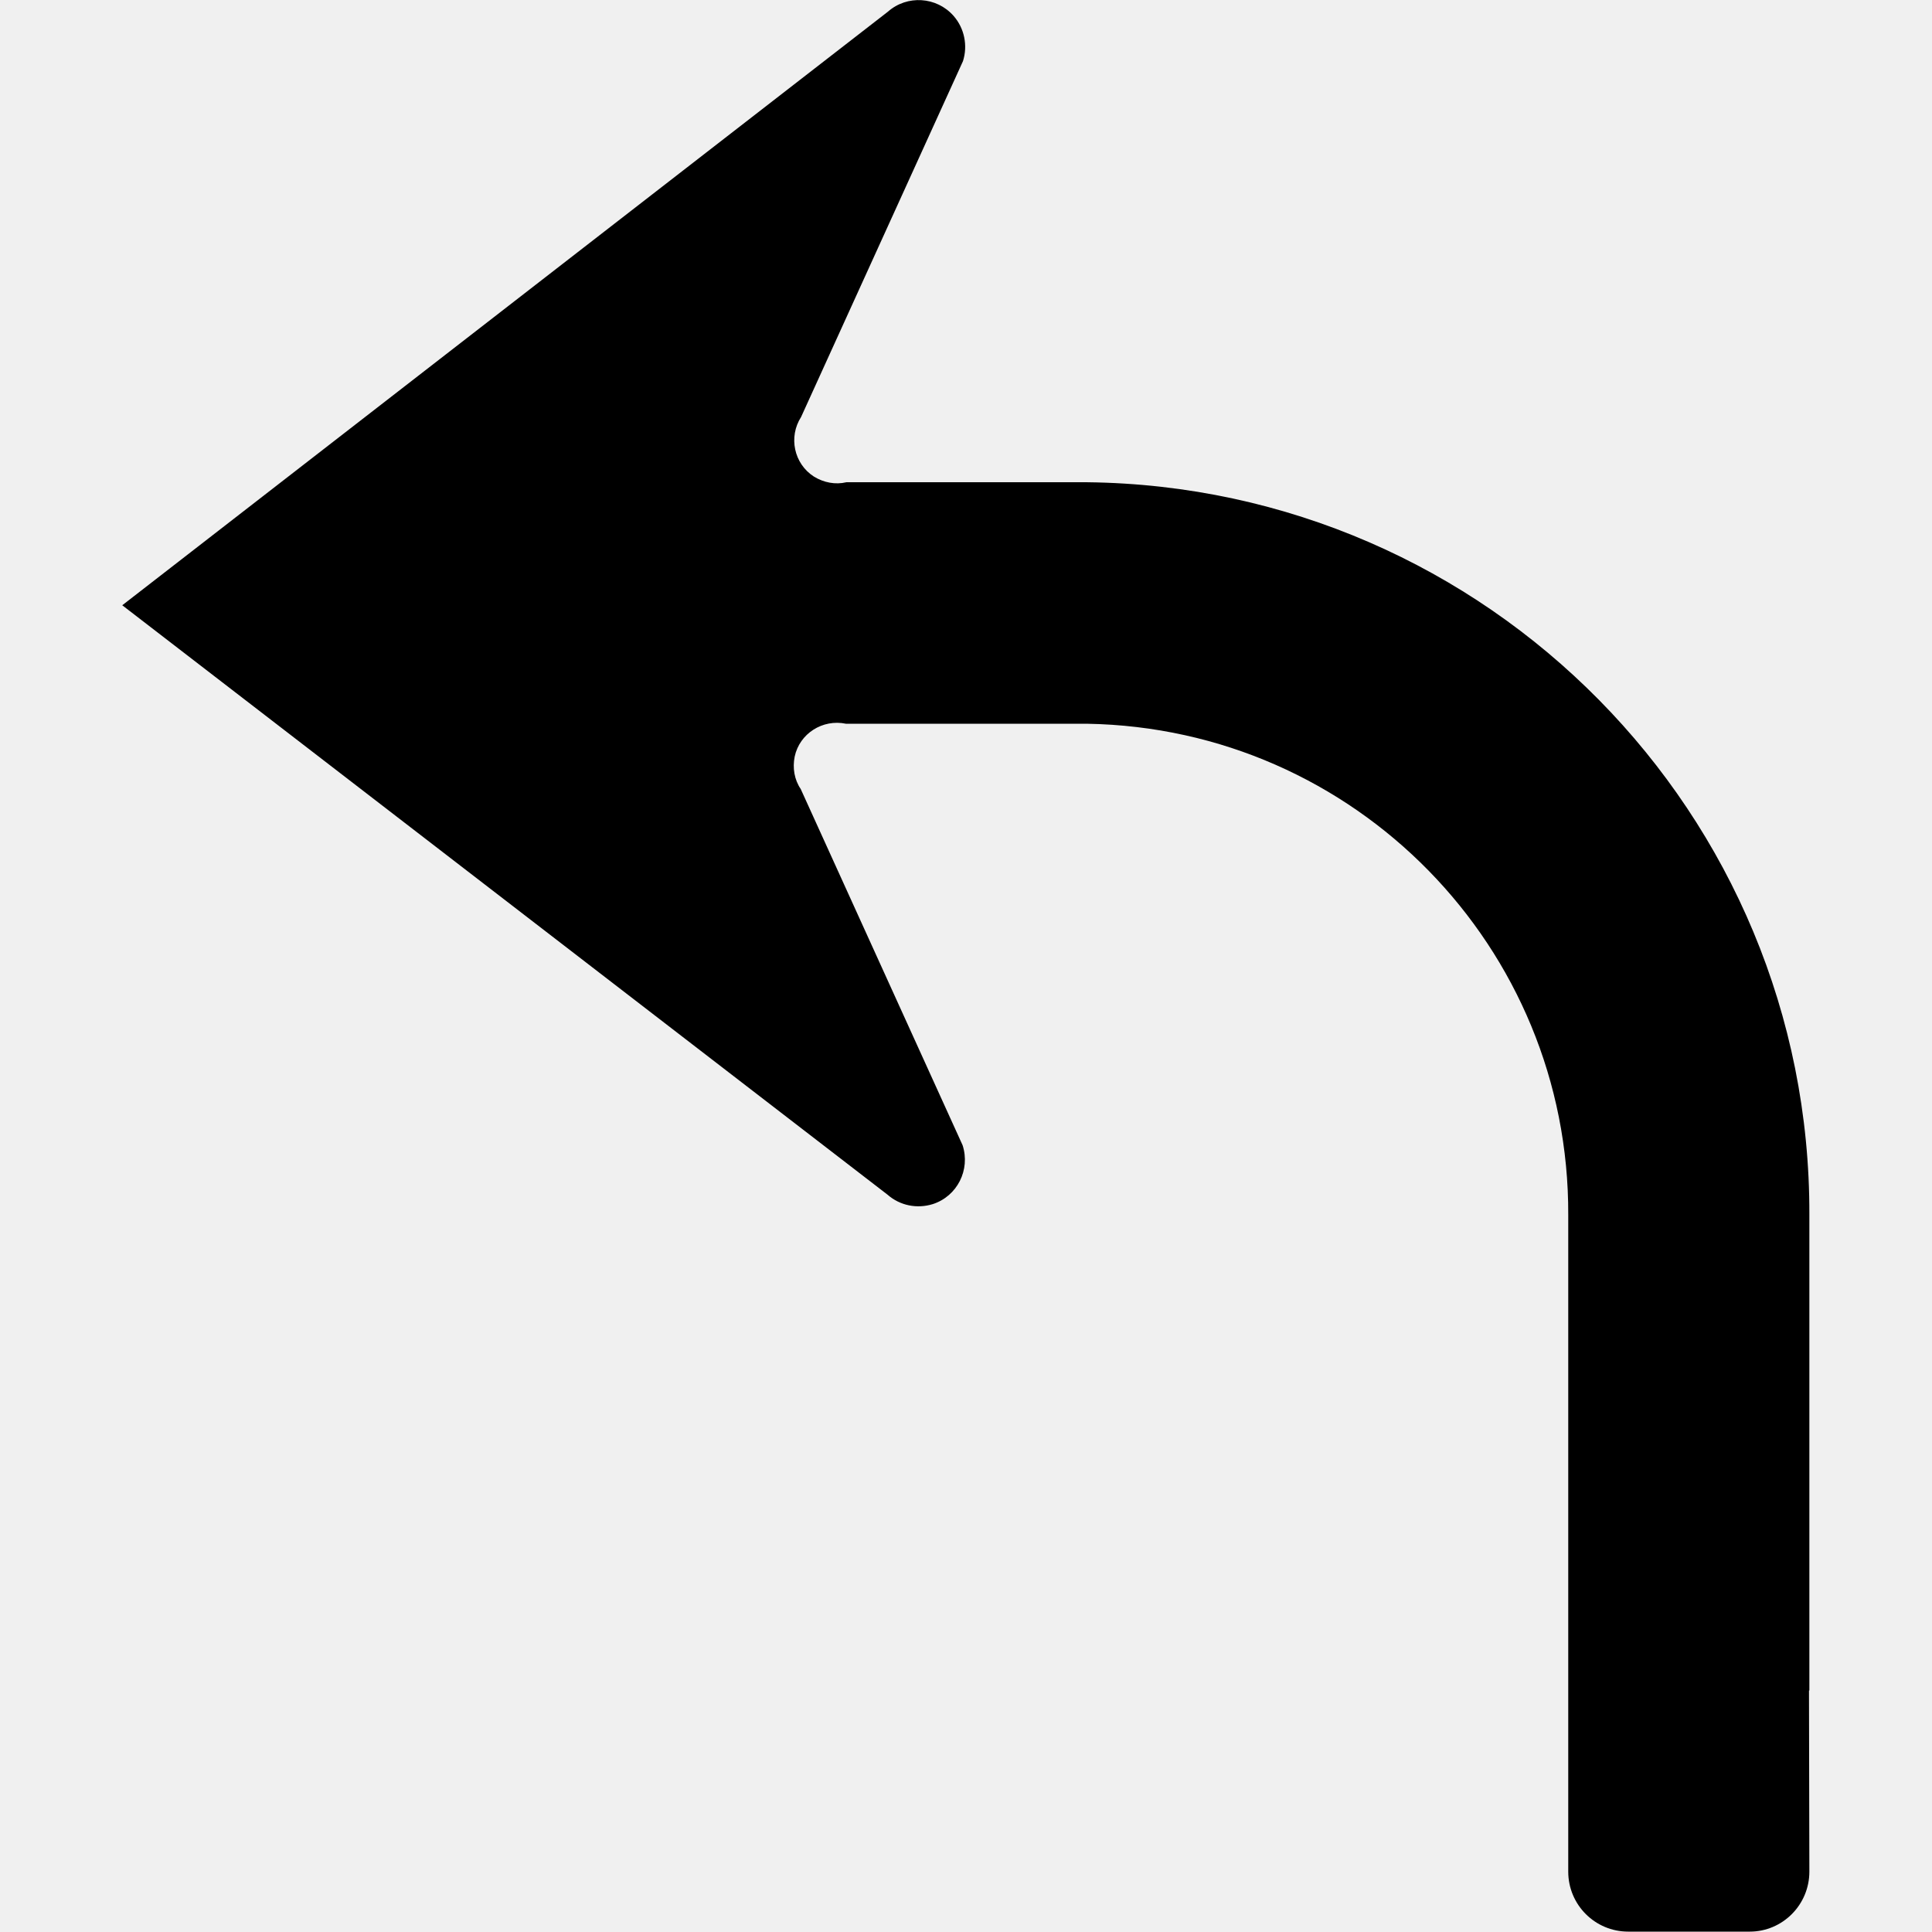
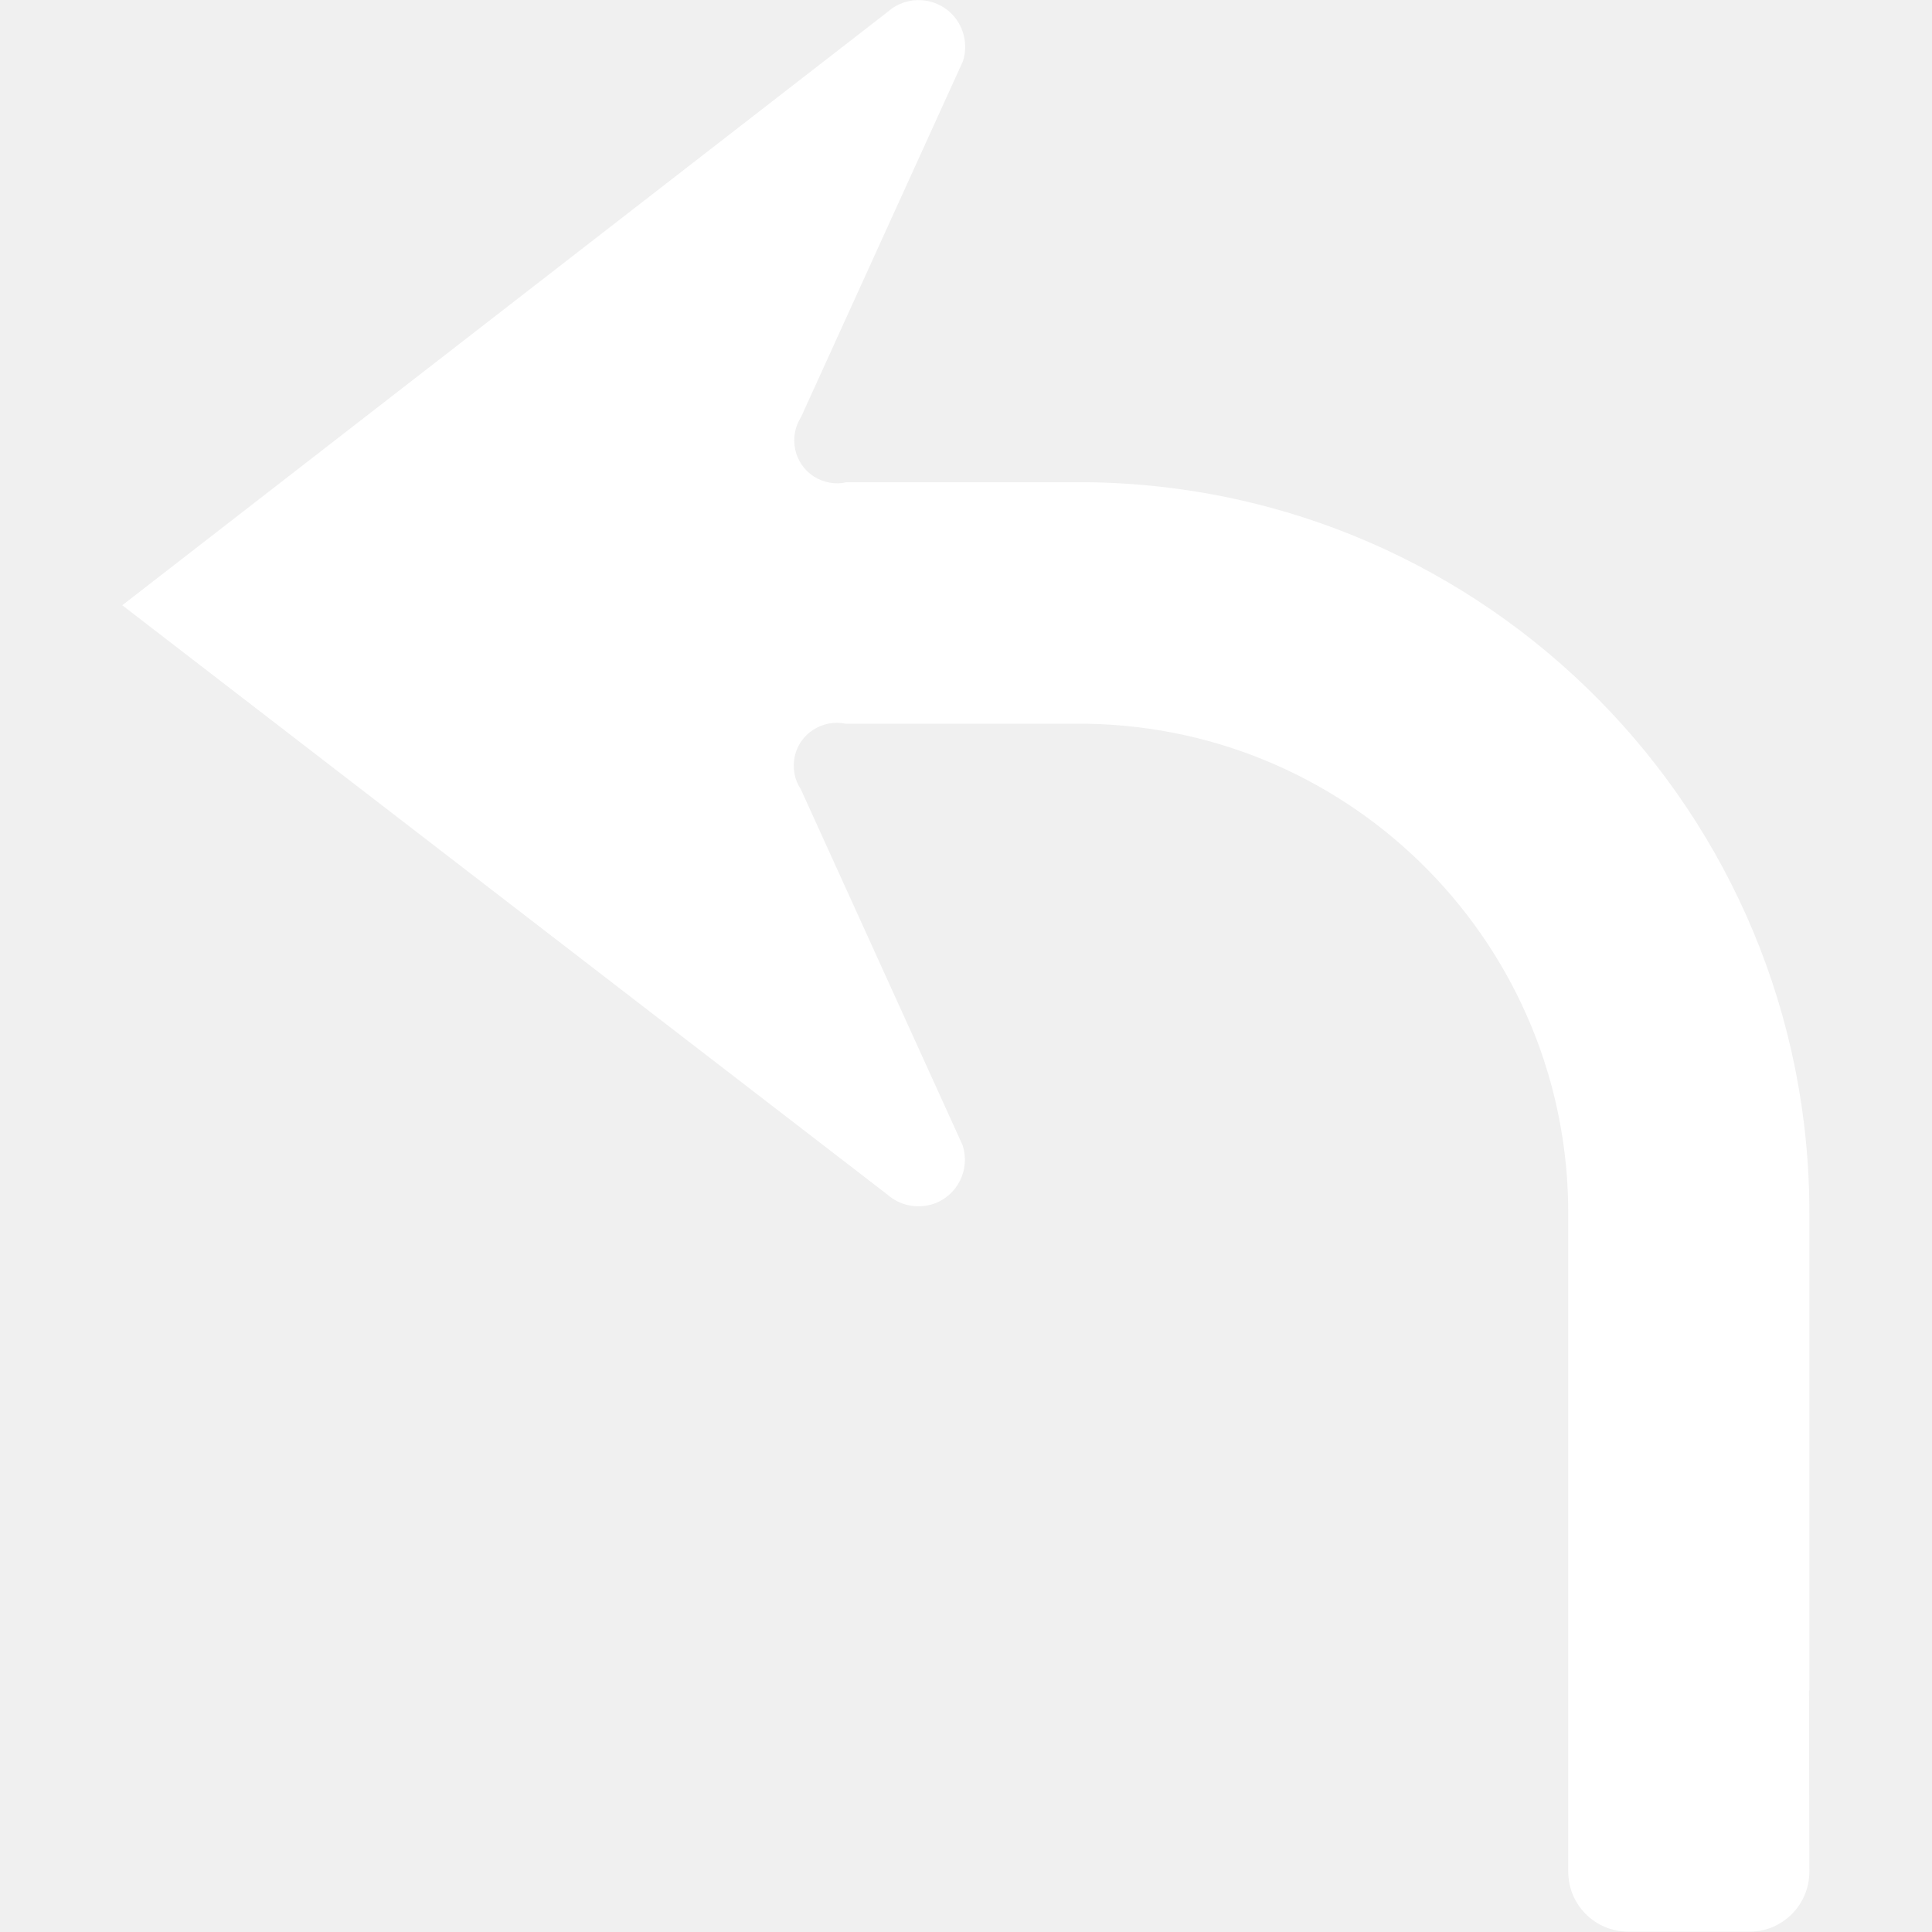
<svg xmlns="http://www.w3.org/2000/svg" version="1.1" id="Layer_1" x="0px" y="0px" viewBox="0 0 512 512" style="enable-background:new 0 0 512 512;" xml:space="preserve">
-   <g>
+   <g fill="white">
    <path d="M287.8,127.8l0.3,0c106.2,1.2,191.7,87.9,191.4,194.1v126.1h-0.1l0.1,48c0,8.8-7.1,15.9-15.8,15.9h0h-32.2   c-8.8,0-15.9-7.1-15.9-15.9V322c0.3-71-56.5-129-127.5-130.2h-63.9c-6.2-1.3-12.3,2.6-13.6,8.7c-0.6,3-0.1,6.1,1.6,8.6l42.9,94.4   c2.1,6.5-1.4,13.5-7.9,15.6c-4.2,1.3-8.7,0.4-12-2.5L32.4,160.4L235.3,3.1c5.1-4.5,12.9-4,17.4,1.1c2.9,3.3,3.8,7.9,2.5,12   l-42.9,94.3c-3.4,5.3-1.9,12.4,3.4,15.8c2.6,1.6,5.7,2.2,8.6,1.5L287.8,127.8" />
  </g>
</svg>
